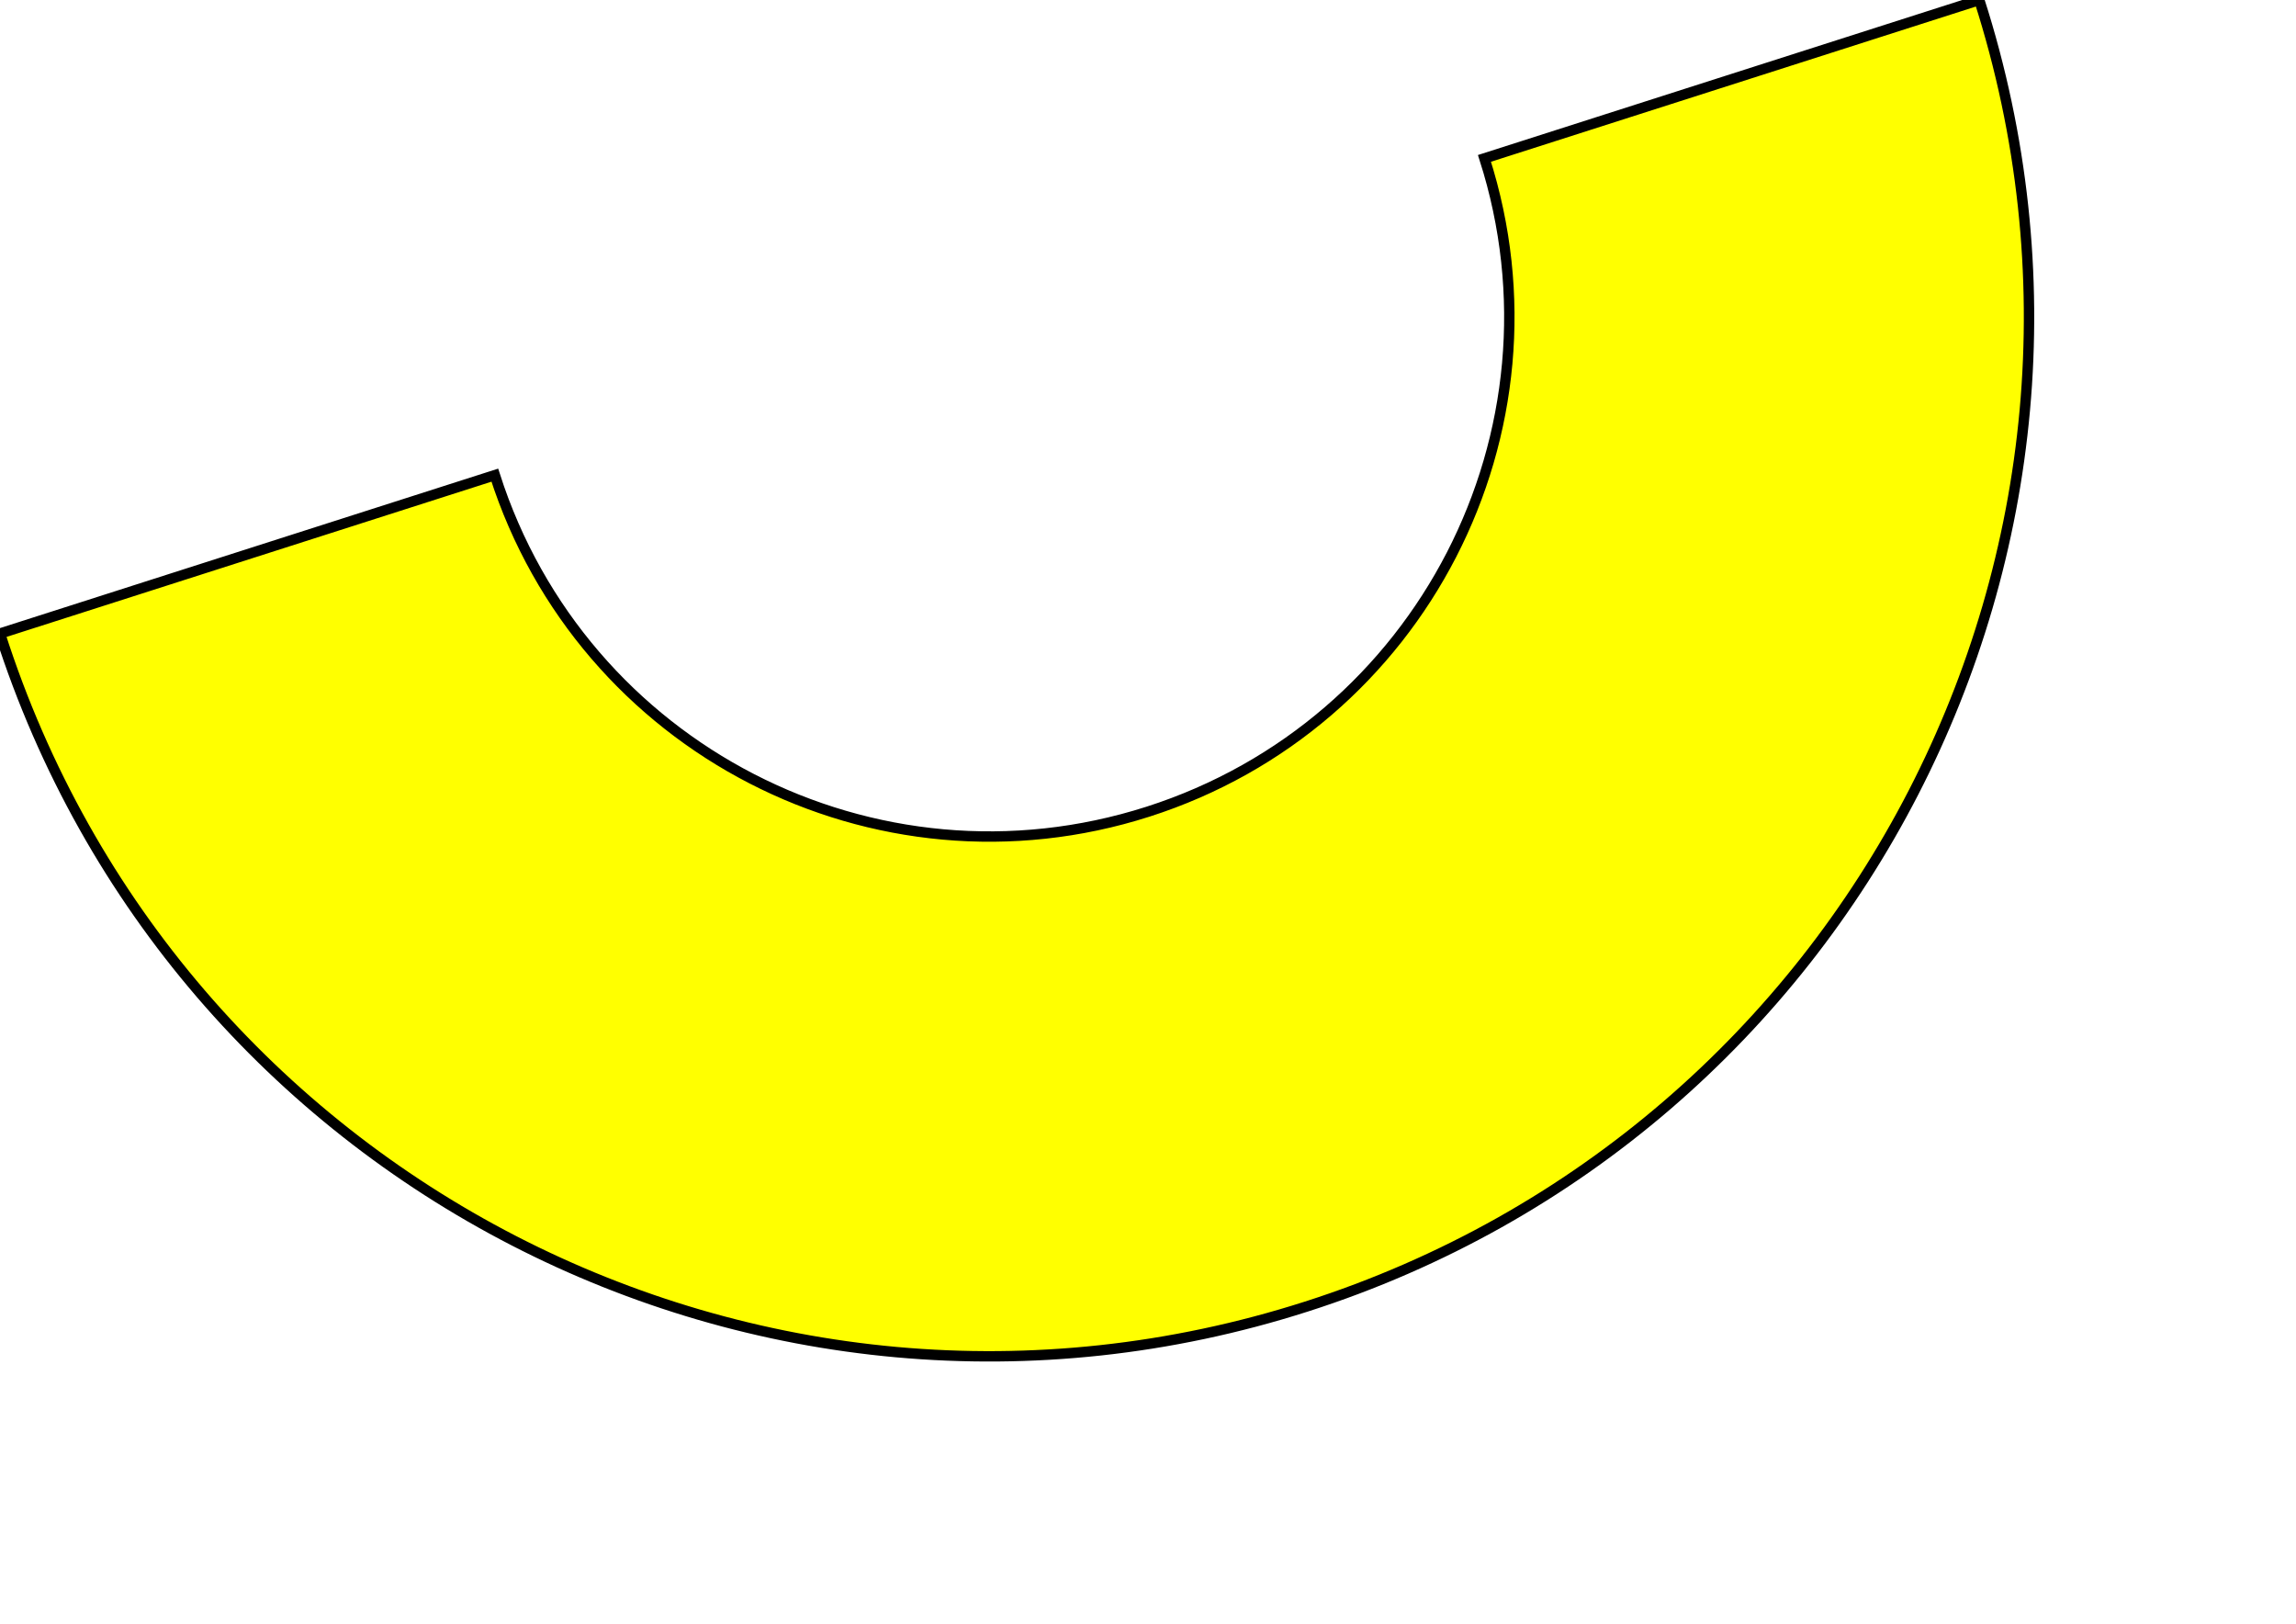
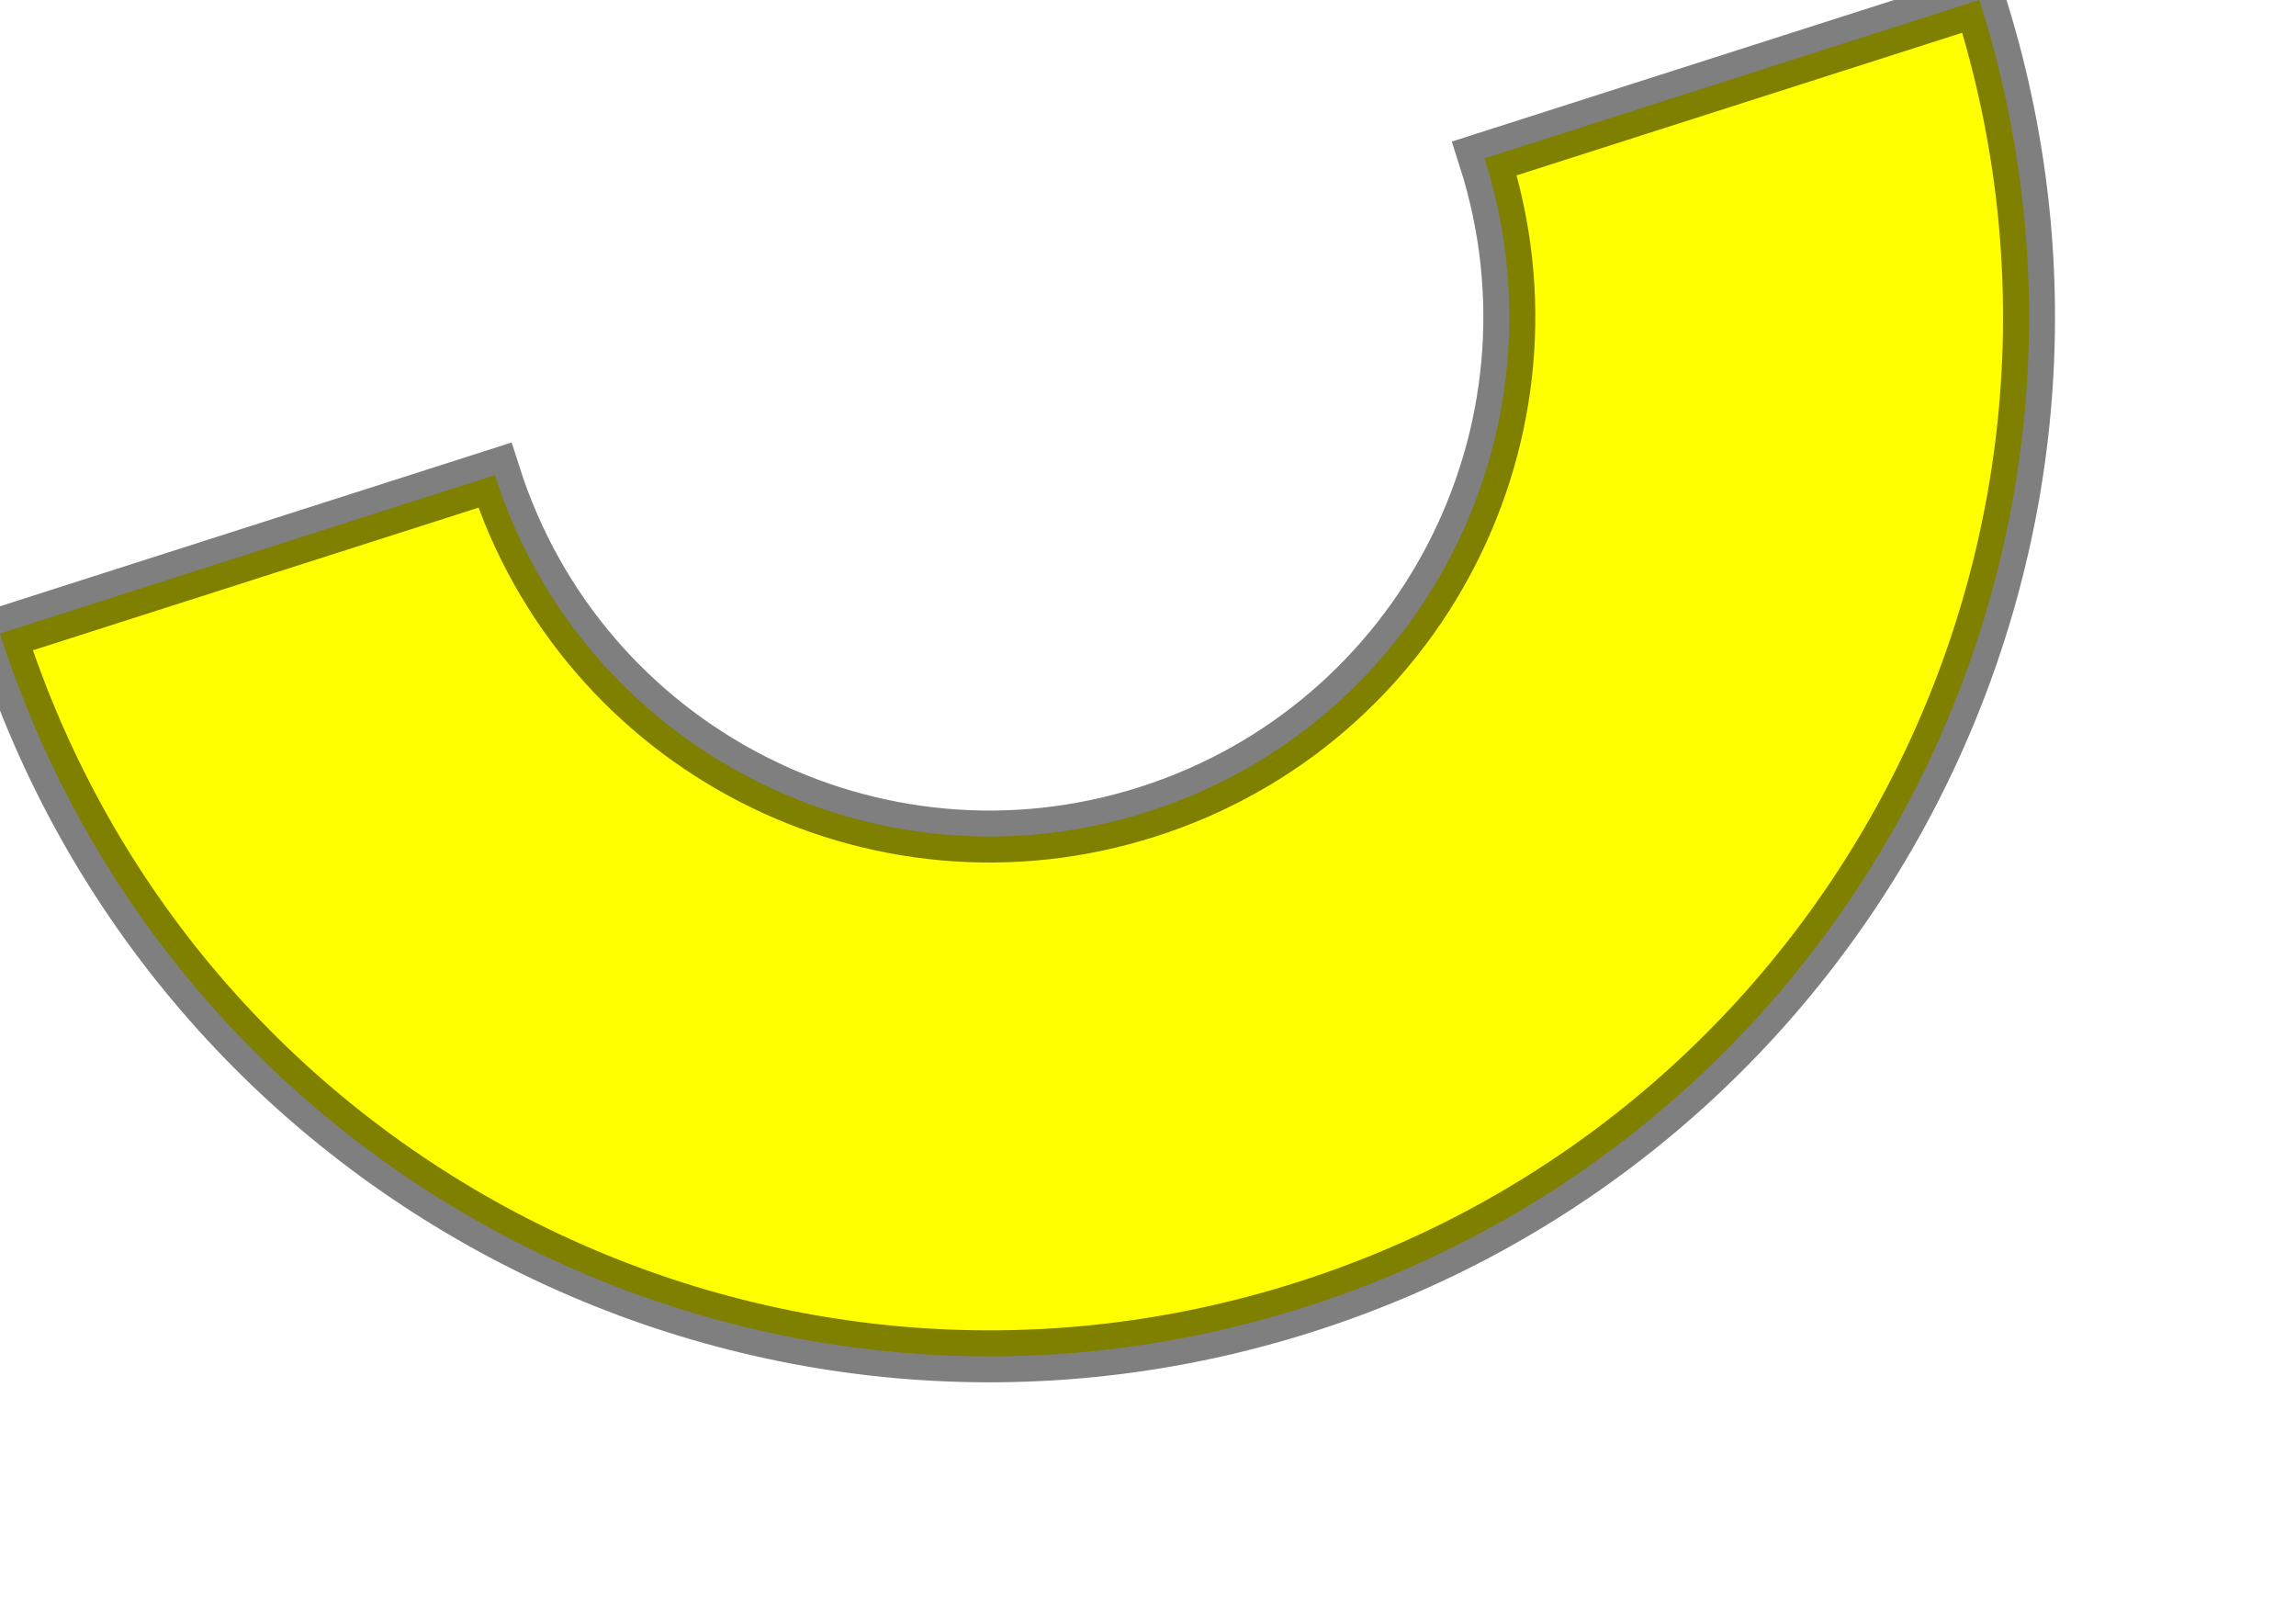
<svg xmlns="http://www.w3.org/2000/svg" viewBox="-9.524 -3.048 22.096 15.62">
-   <g fill="#FFFF00" stroke="#000000" stroke-width="0.1">
+   <g fill="rgb(255 255 0 / 1.000)" stroke="rgb(0 0 0 / 0.500)" stroke-width="0.5">
    <path d="M -9.524 3.048 C -7.841 8.308 -2.212 11.208 3.048 9.524 C 8.308 7.841 11.208 2.212 9.524 -3.048 L 4.762 -1.524 C 5.604 1.106 4.154 3.92 1.524 4.762 L 1.524 4.762 C -1.106 5.604 -3.92 4.154 -4.762 1.524 Z" />
  </g>
</svg>
